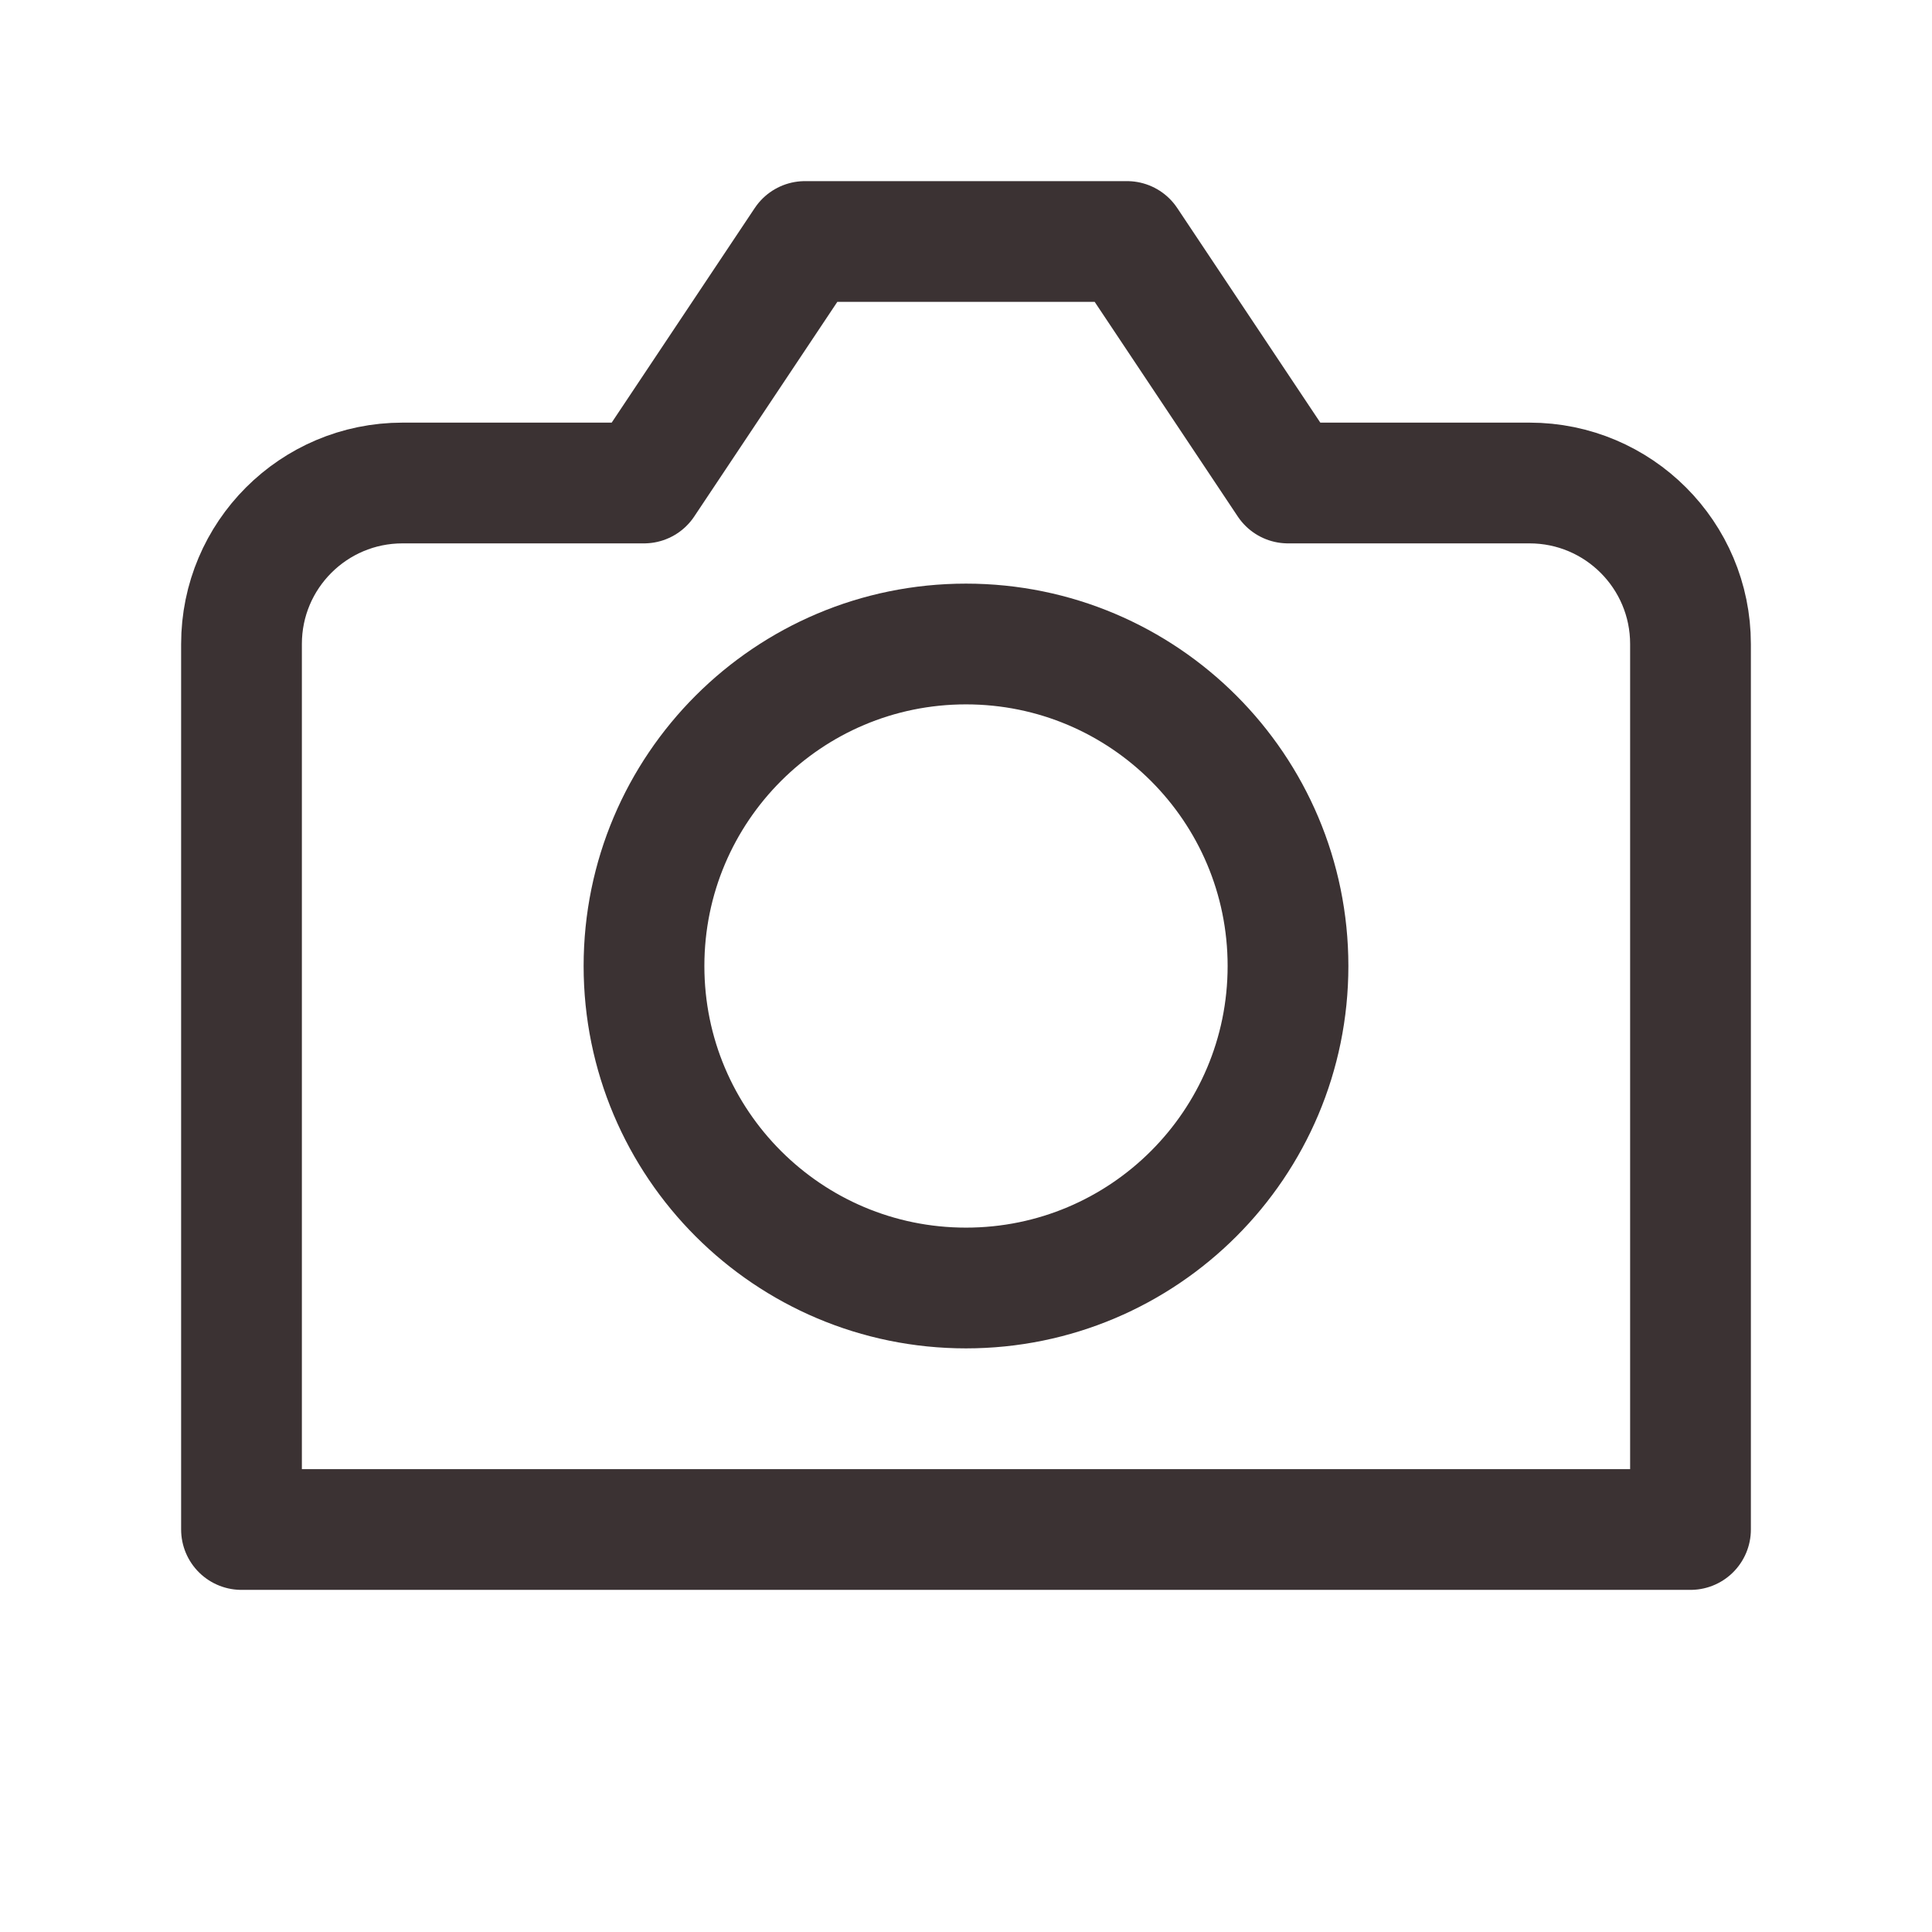
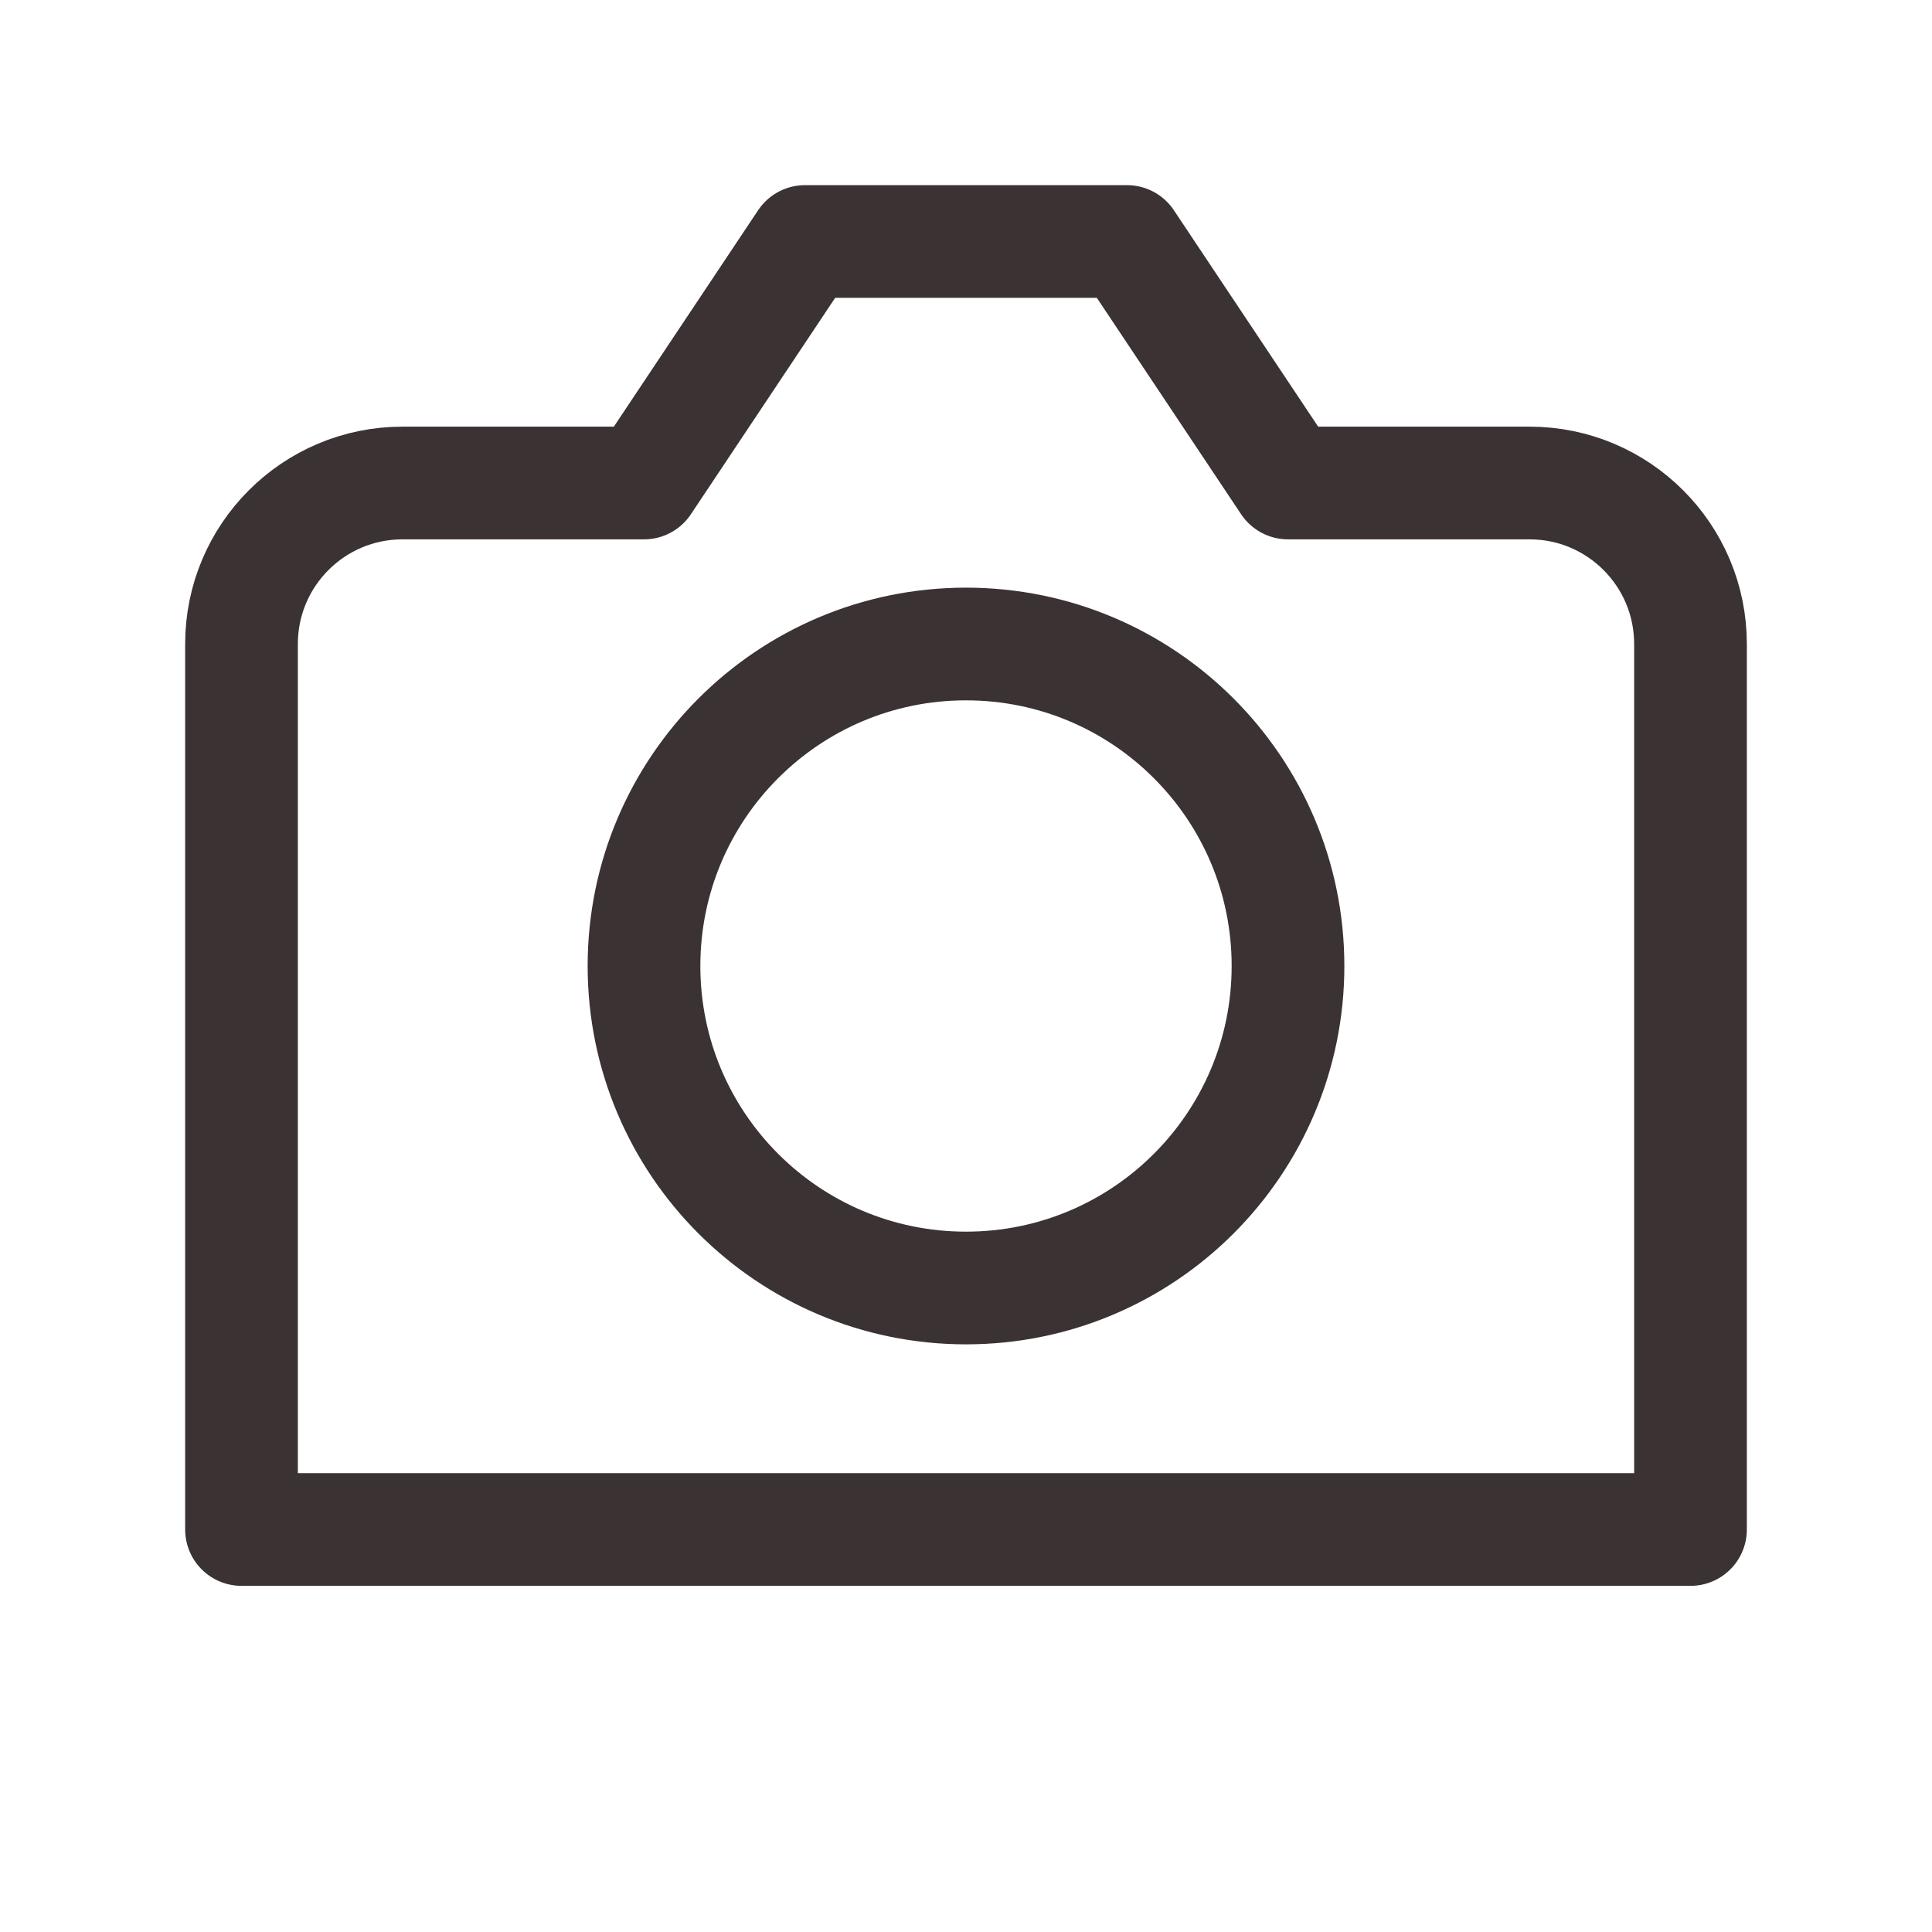
- <svg xmlns="http://www.w3.org/2000/svg" viewBox="0 0 24 24" fill="none" stroke="#3b3233" stroke-width="1.5" stroke-linecap="round" stroke-linejoin="round">
-   <path d="M8 6 10 3h4l2 3h3a2 2 0 0 1 2 2v11H3V8a2 2 0 0 1 2-2h3Z" />
-   <circle cx="12" cy="12" r="4" />
+ <svg xmlns="http://www.w3.org/2000/svg" viewBox="0 0 24 24" fill="none" stroke="#3b3233" stroke-width="1.4" stroke-linecap="round" stroke-linejoin="round">
+   <path vector-effect="non-scaling-stroke" d="M8 6 10 3h4l2 3h3a2 2 0 0 1 2 2v11H3V8a2 2 0 0 1 2-2h3Z" />
+   <circle vector-effect="non-scaling-stroke" cx="12" cy="12" r="4" />
</svg>
